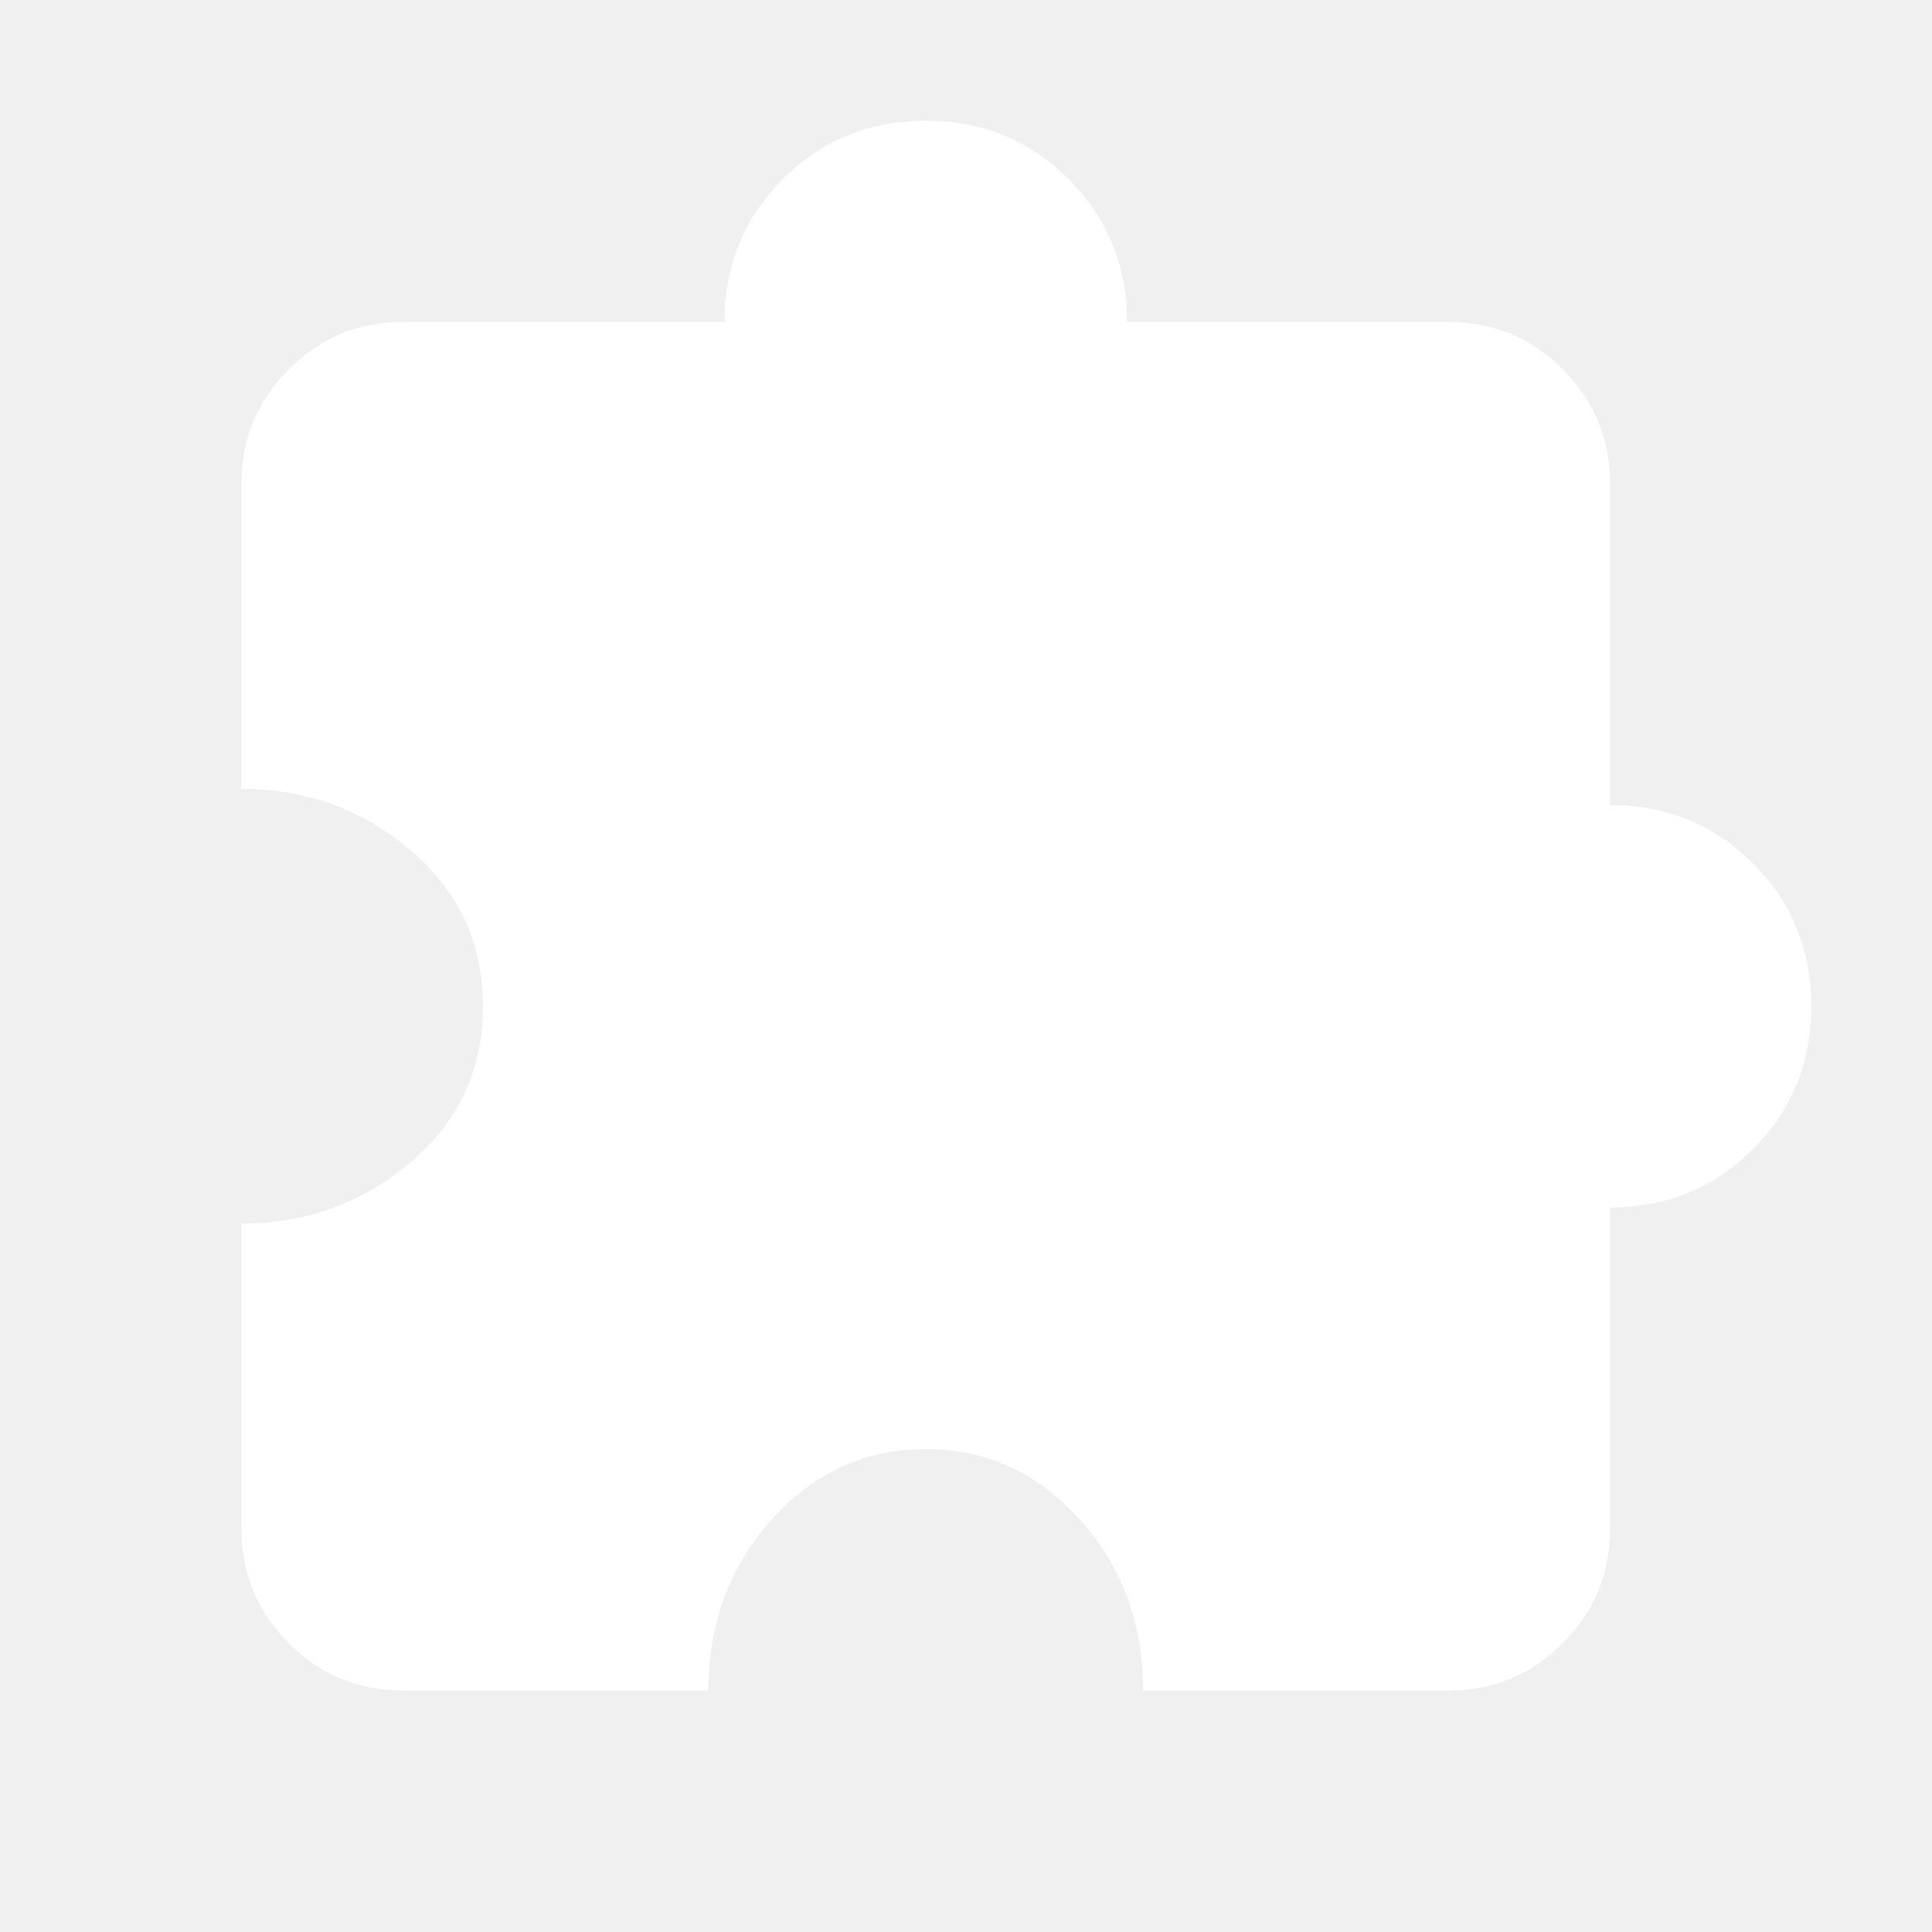
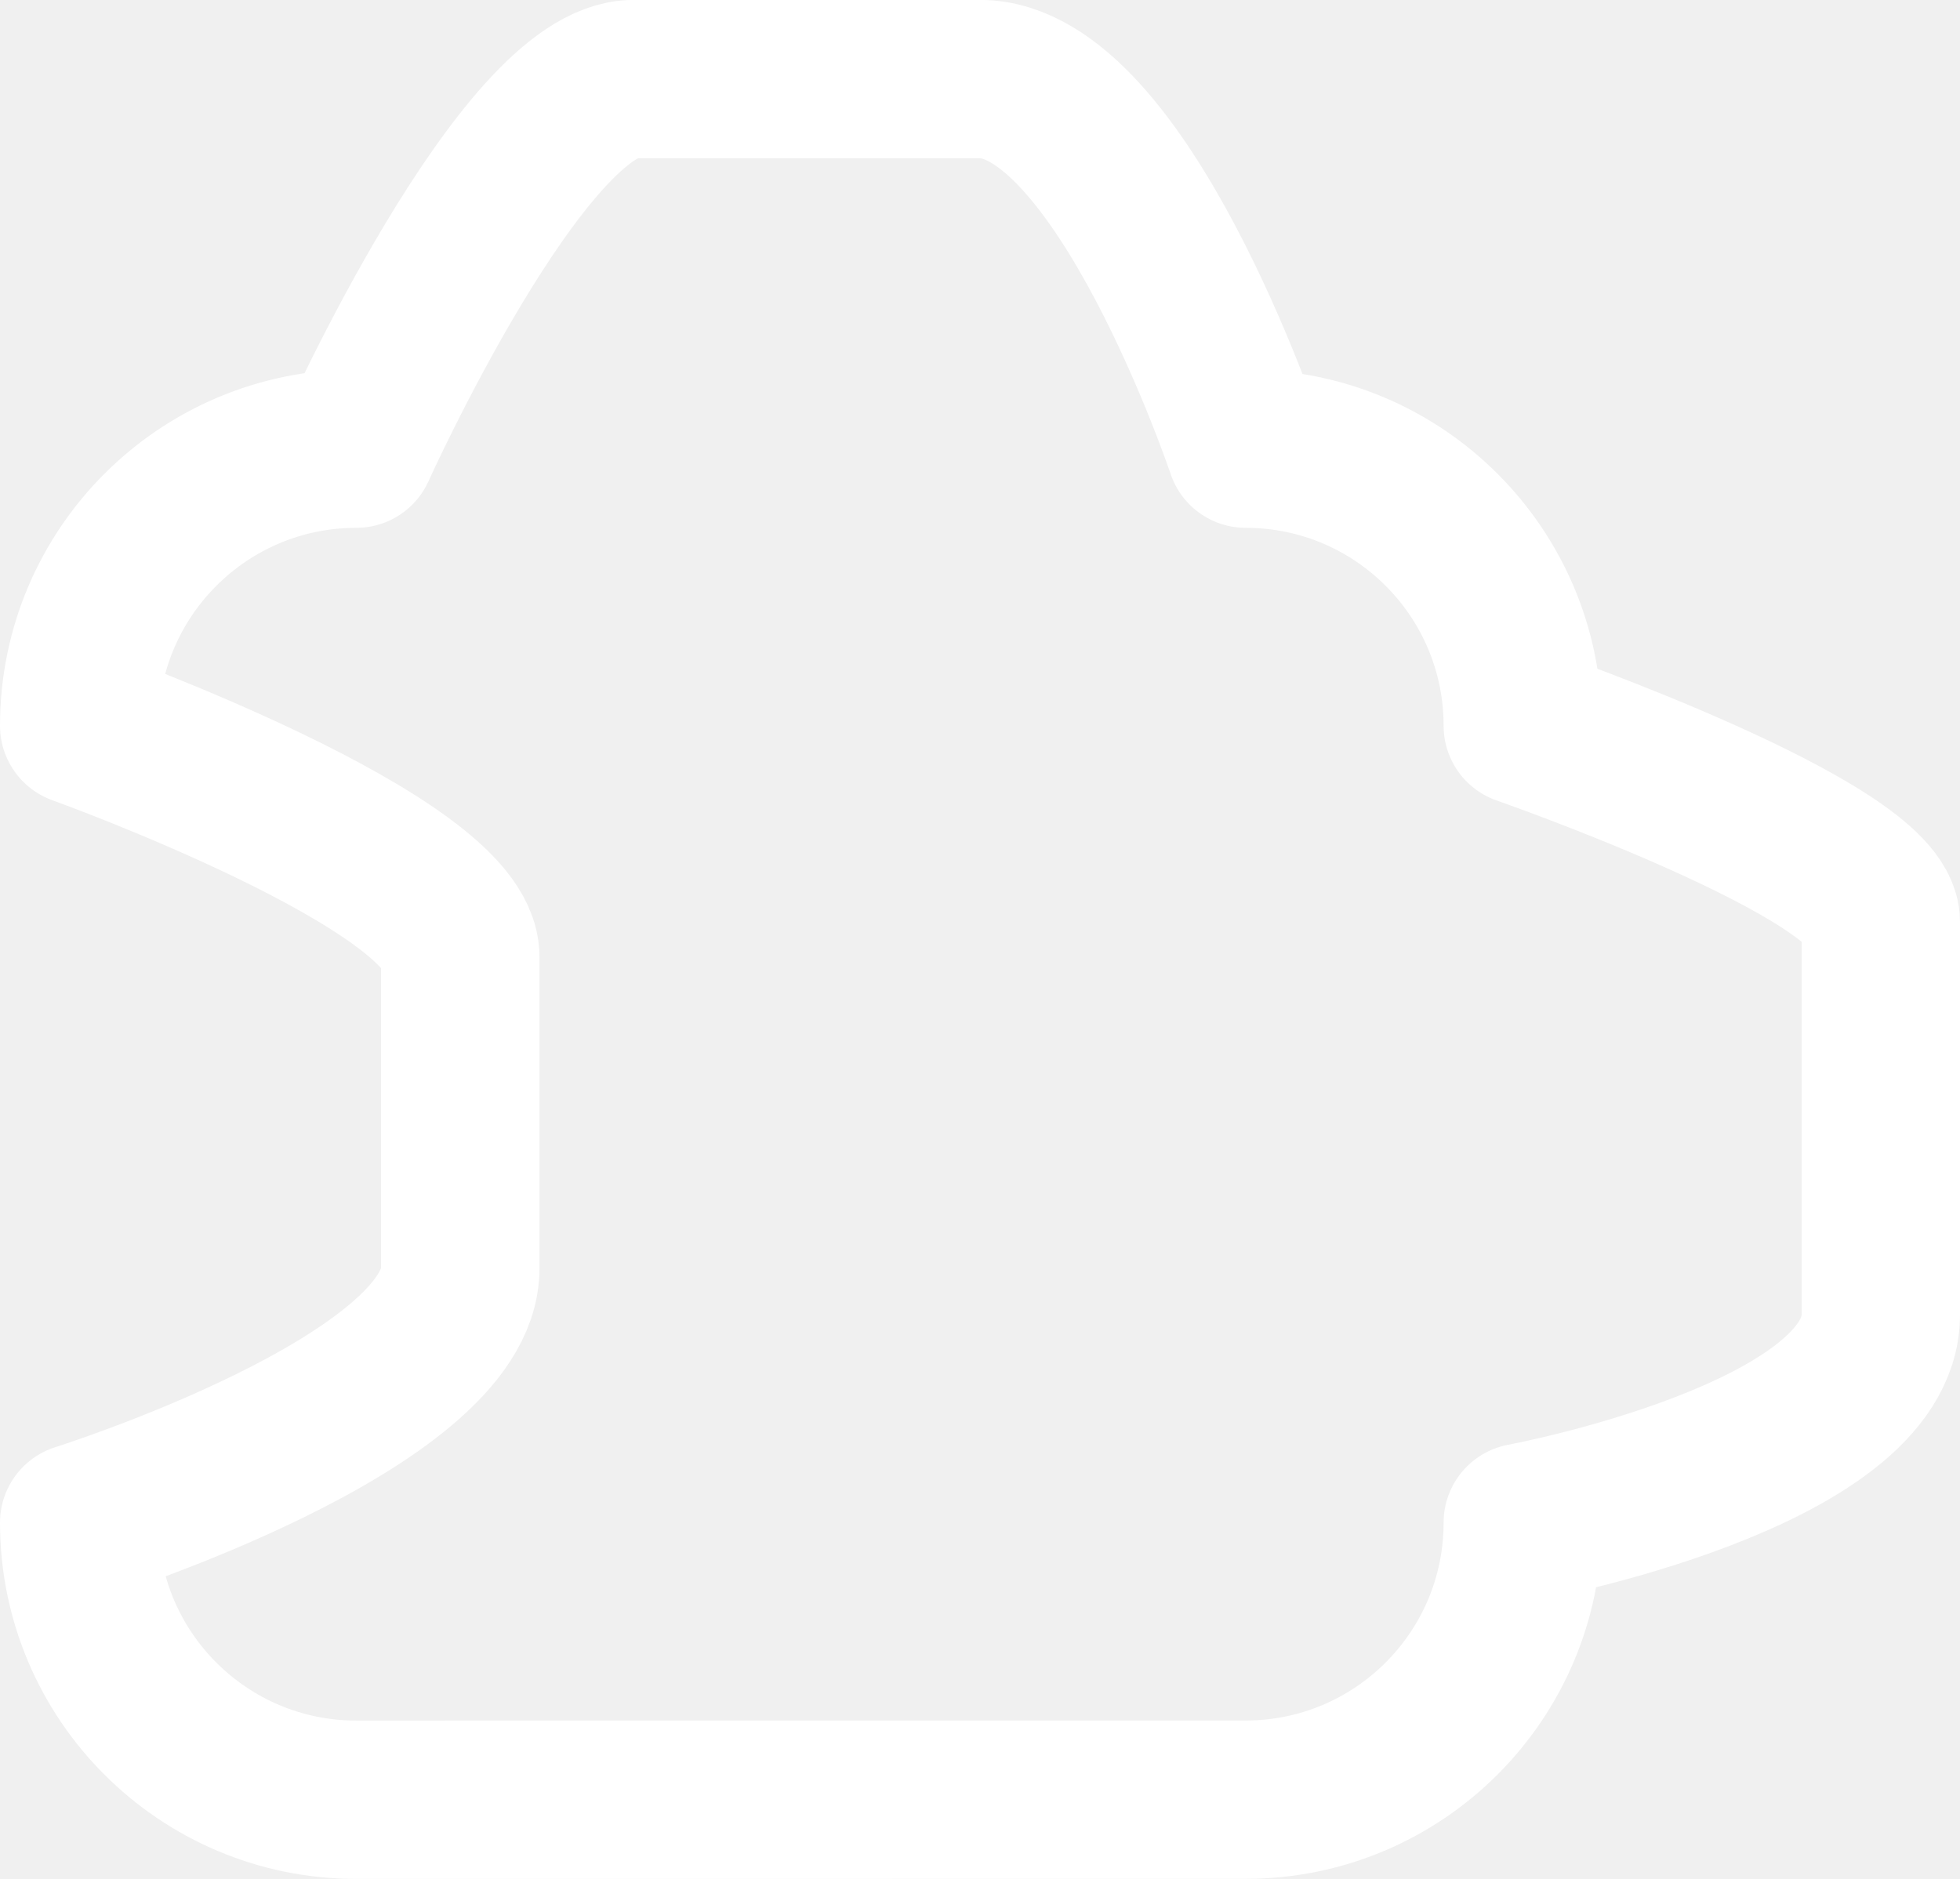
- <svg xmlns="http://www.w3.org/2000/svg" height="20" viewBox="0 -960 960 960" width="20">
-   <path fill="#ffffff" d="M352-120H200q-33 0-56.5-23.5T120-200v-152q48 0 84-30.5t36-77.5q0-47-36-77.5T120-568v-152q0-33 23.5-56.5T200-800h160q0-42 29-71t71-29q42 0 71 29t29 71h160q33 0 56.5 23.5T800-720v160q42 0 71 29t29 71q0 42-29 71t-71 29v160q0 33-23.5 56.5T720-120H568q0-50-31.5-85T460-240q-45 0-76.5 35T352-120Z" />
+ <svg xmlns="http://www.w3.org/2000/svg" version="1.1" width="24.754" height="23.733" viewBox="0,0,24.754,23.733">
+   <g transform="translate(-210.4449,-189.2199)">
+     <g fill="none" stroke="#ffffff" stroke-width="2" stroke-linecap="round" stroke-linejoin="round" stroke-miterlimit="10">
+       <path d="M214.945,211.953c-1.933,0 -3.5,-1.567 -3.5,-3.5c0,0 4.813,-1.516 4.813,-3.21c0,-1.47 0,-3.075 0,-3.938c0,-1.187 -4.813,-2.918 -4.813,-2.918c0,-1.933 1.567,-3.5 3.5,-3.5c0,0 2.106,-4.668 3.501,-4.668c0.982,0 2.768,0 4.376,0c1.788,0 3.355,4.668 3.355,4.668c1.933,0 3.5,1.567 3.5,3.5c0,0 4.522,1.575 4.522,2.48c0,0.894 0,3.182 0,4.959c0,1.788 -4.522,2.626 -4.522,2.626c0,1.933 -1.567,3.5 -3.5,3.5z" />
+     </g>
+   </g>
</svg>
